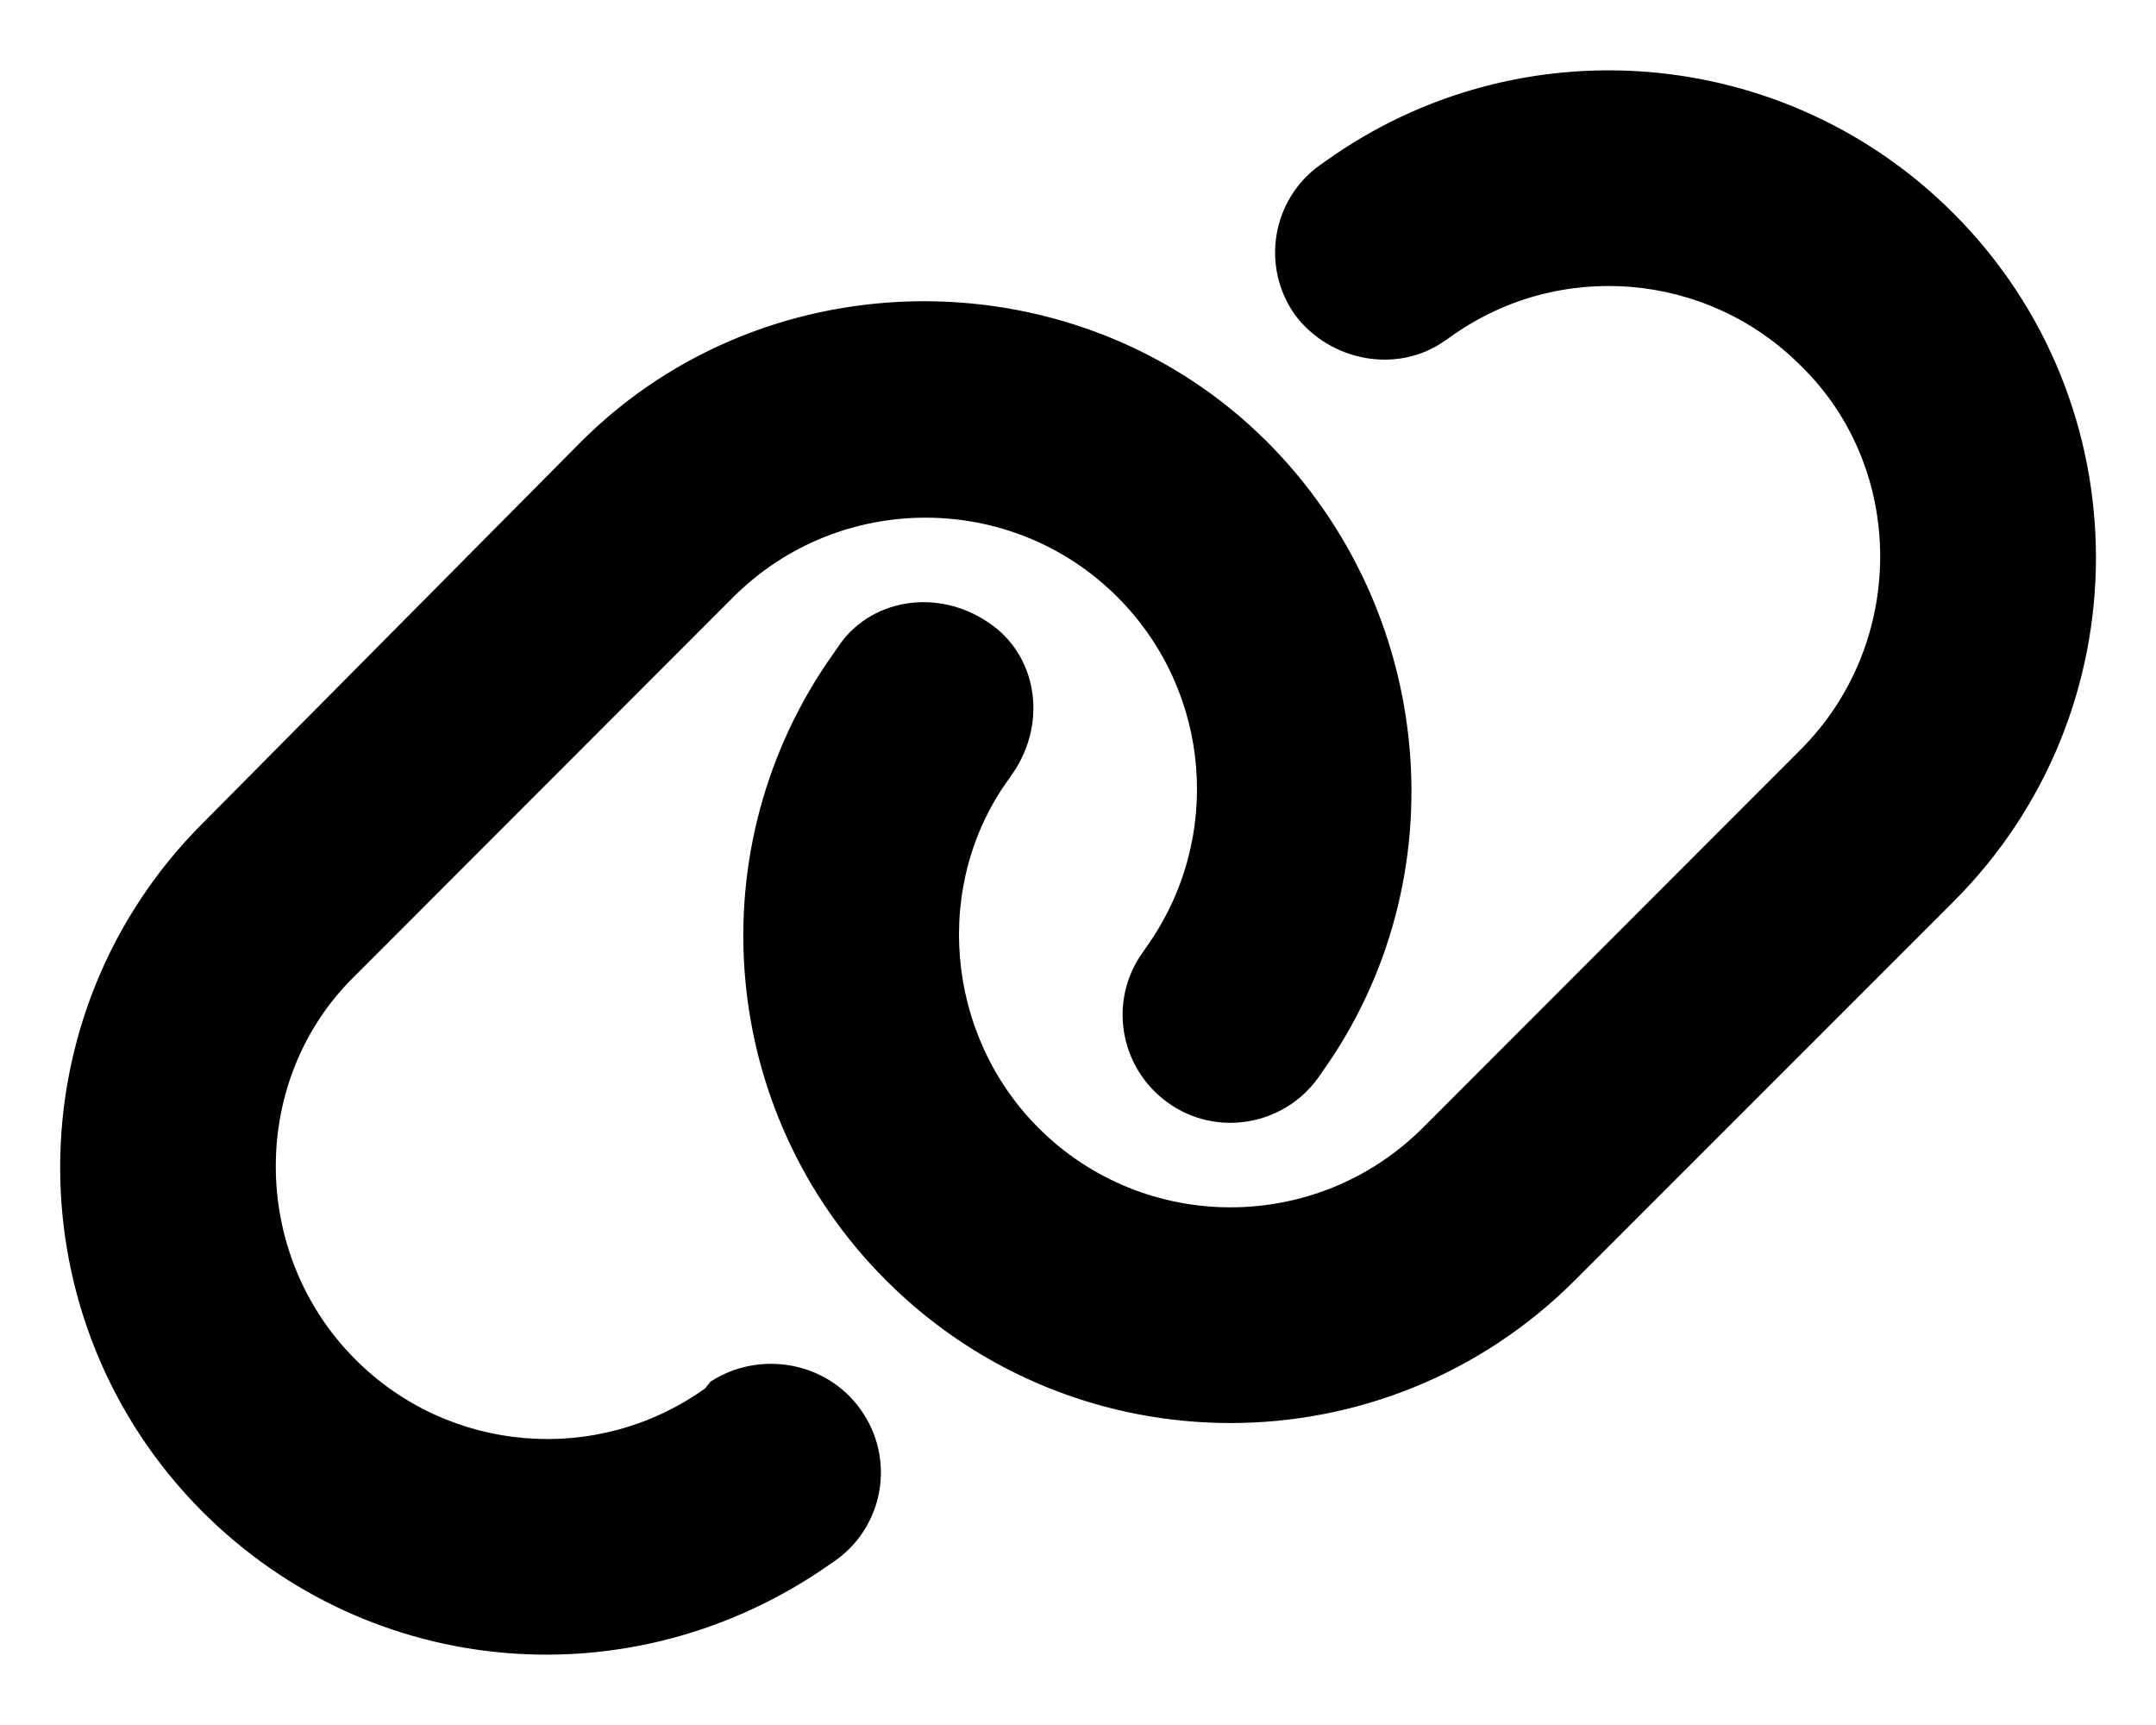
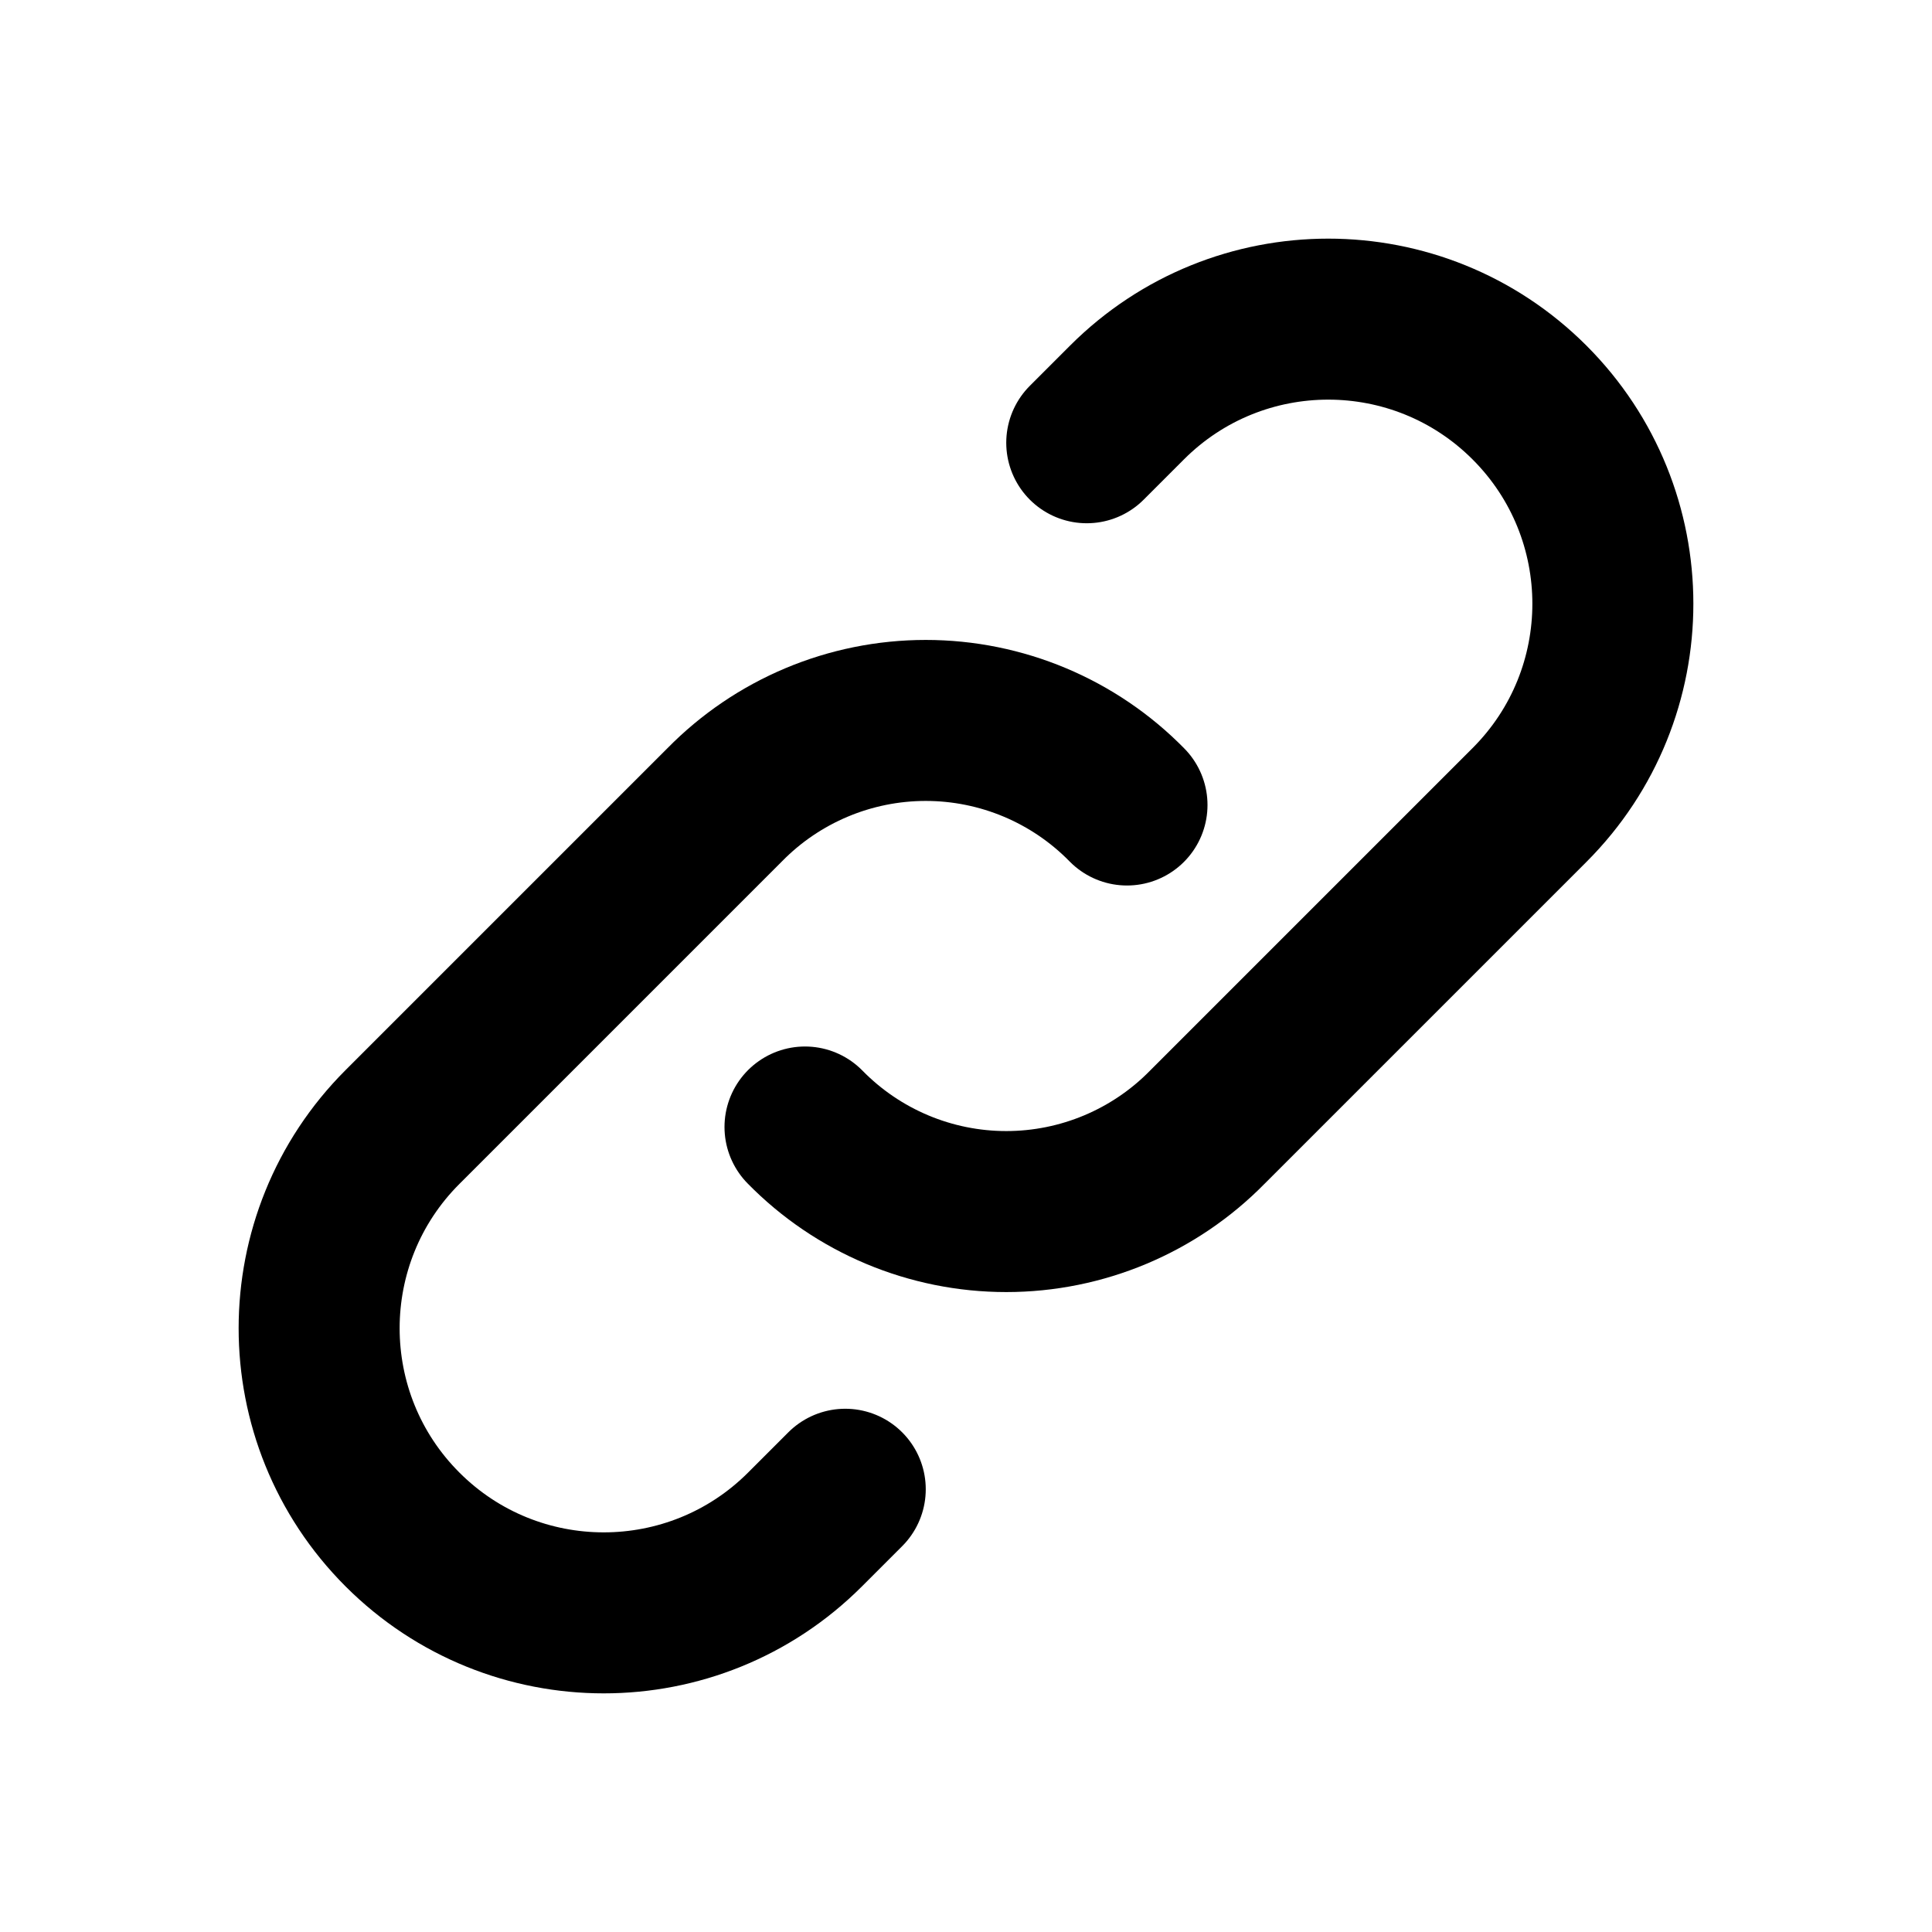
- <svg xmlns="http://www.w3.org/2000/svg" viewBox="0 0 640 512">
-   <path d="M172.5 131.1C228.1 75.51 320.5 75.51 376.1 131.1C426.1 181.1 433.5 260.8 392.4 318.3L391.3 319.9C381 334.2 361 337.6 346.7 327.3C332.3 317 328.9 297 339.2 282.7L340.3 281.1C363.2 249 359.6 205.1 331.7 177.2C300.3 145.8 249.2 145.8 217.7 177.2L105.5 289.5C73.99 320.1 73.99 372 105.5 403.5C133.3 431.4 177.3 435 209.3 412.1L210.9 410.1C225.3 400.7 245.3 404 255.5 418.4C265.8 432.8 262.5 452.8 248.1 463.1L246.5 464.2C188.1 505.3 110.2 498.7 60.21 448.8C3.741 392.3 3.741 300.7 60.21 244.3L172.5 131.1zM467.5 380C411 436.5 319.5 436.5 263 380C213 330 206.5 251.2 247.6 193.7L248.7 192.1C258.1 177.8 278.1 174.4 293.3 184.7C307.7 194.1 311.1 214.1 300.8 229.3L299.7 230.9C276.8 262.1 280.4 306.9 308.3 334.8C339.7 366.2 390.8 366.2 422.3 334.8L534.5 222.5C566 191 566 139.1 534.5 108.5C506.7 80.63 462.7 76.99 430.7 99.9L429.1 101C414.7 111.3 394.7 107.1 384.5 93.58C374.2 79.2 377.5 59.21 391.9 48.94L393.5 47.82C451 6.731 529.8 13.25 579.8 63.24C636.3 119.7 636.3 211.3 579.8 267.7L467.5 380z" />
+ <svg xmlns="http://www.w3.org/2000/svg" class="icon icon-tabler icon-tabler-link" width="24" height="24" viewBox="0 0 24 24" stroke-width="2" stroke="currentColor" fill="none" stroke-linecap="round" stroke-linejoin="round">
+   <path stroke="none" d="M0 0h24v24H0z" />
+   <path d="M10 14a3.5 3.5 0 0 0 5 0l4 -4a3.5 3.5 0 0 0 -5 -5l-.5 .5" />
+   <path d="M14 10a3.5 3.5 0 0 0 -5 0l-4 4a3.5 3.5 0 0 0 5 5l.5 -.5" />
</svg>
